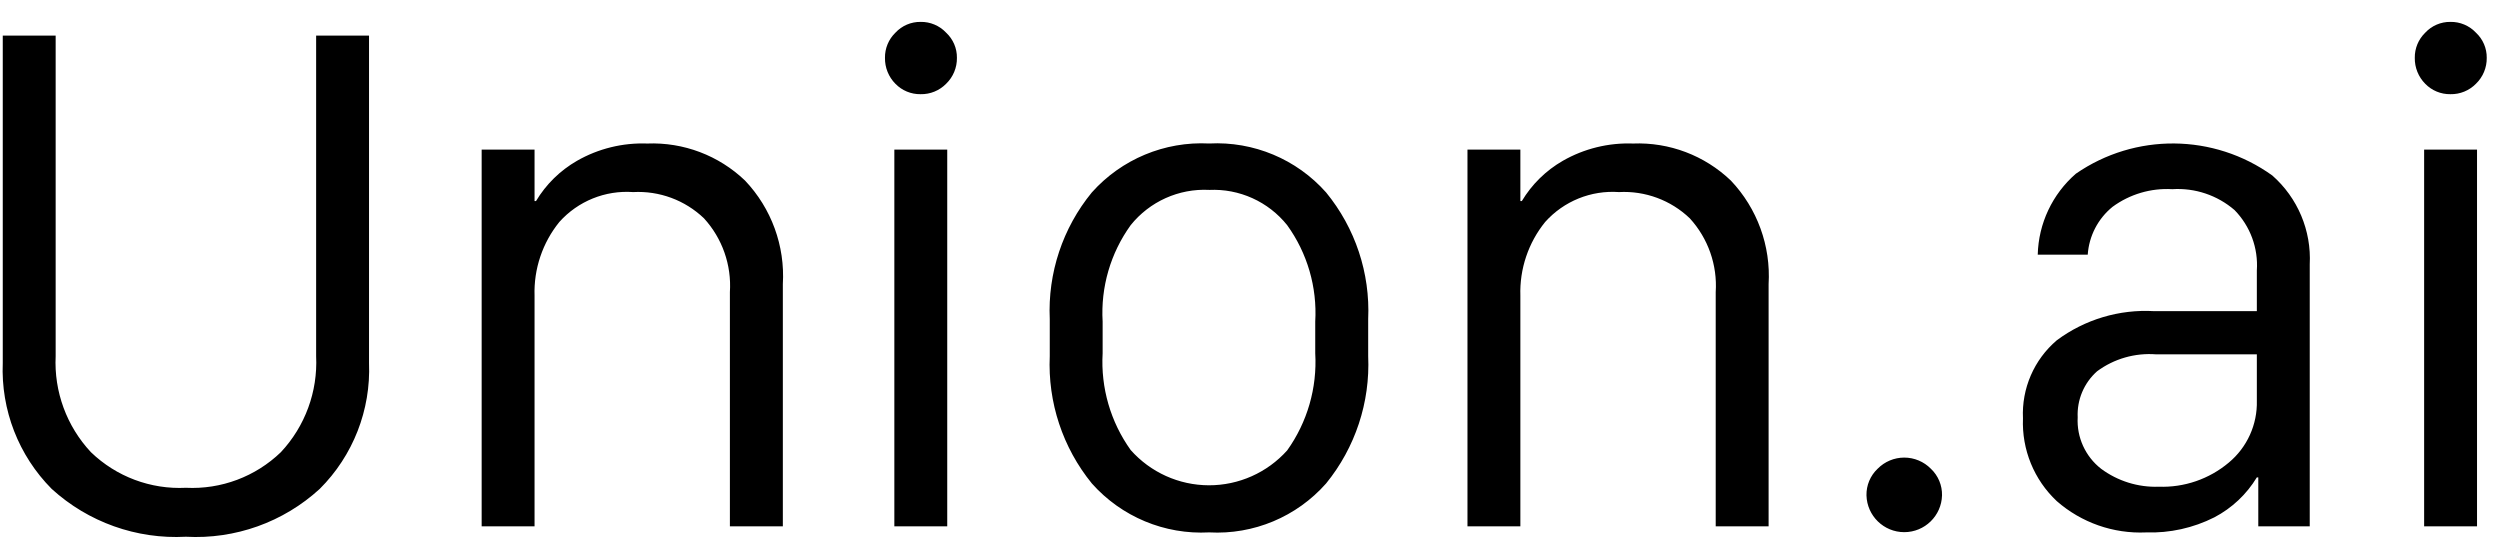
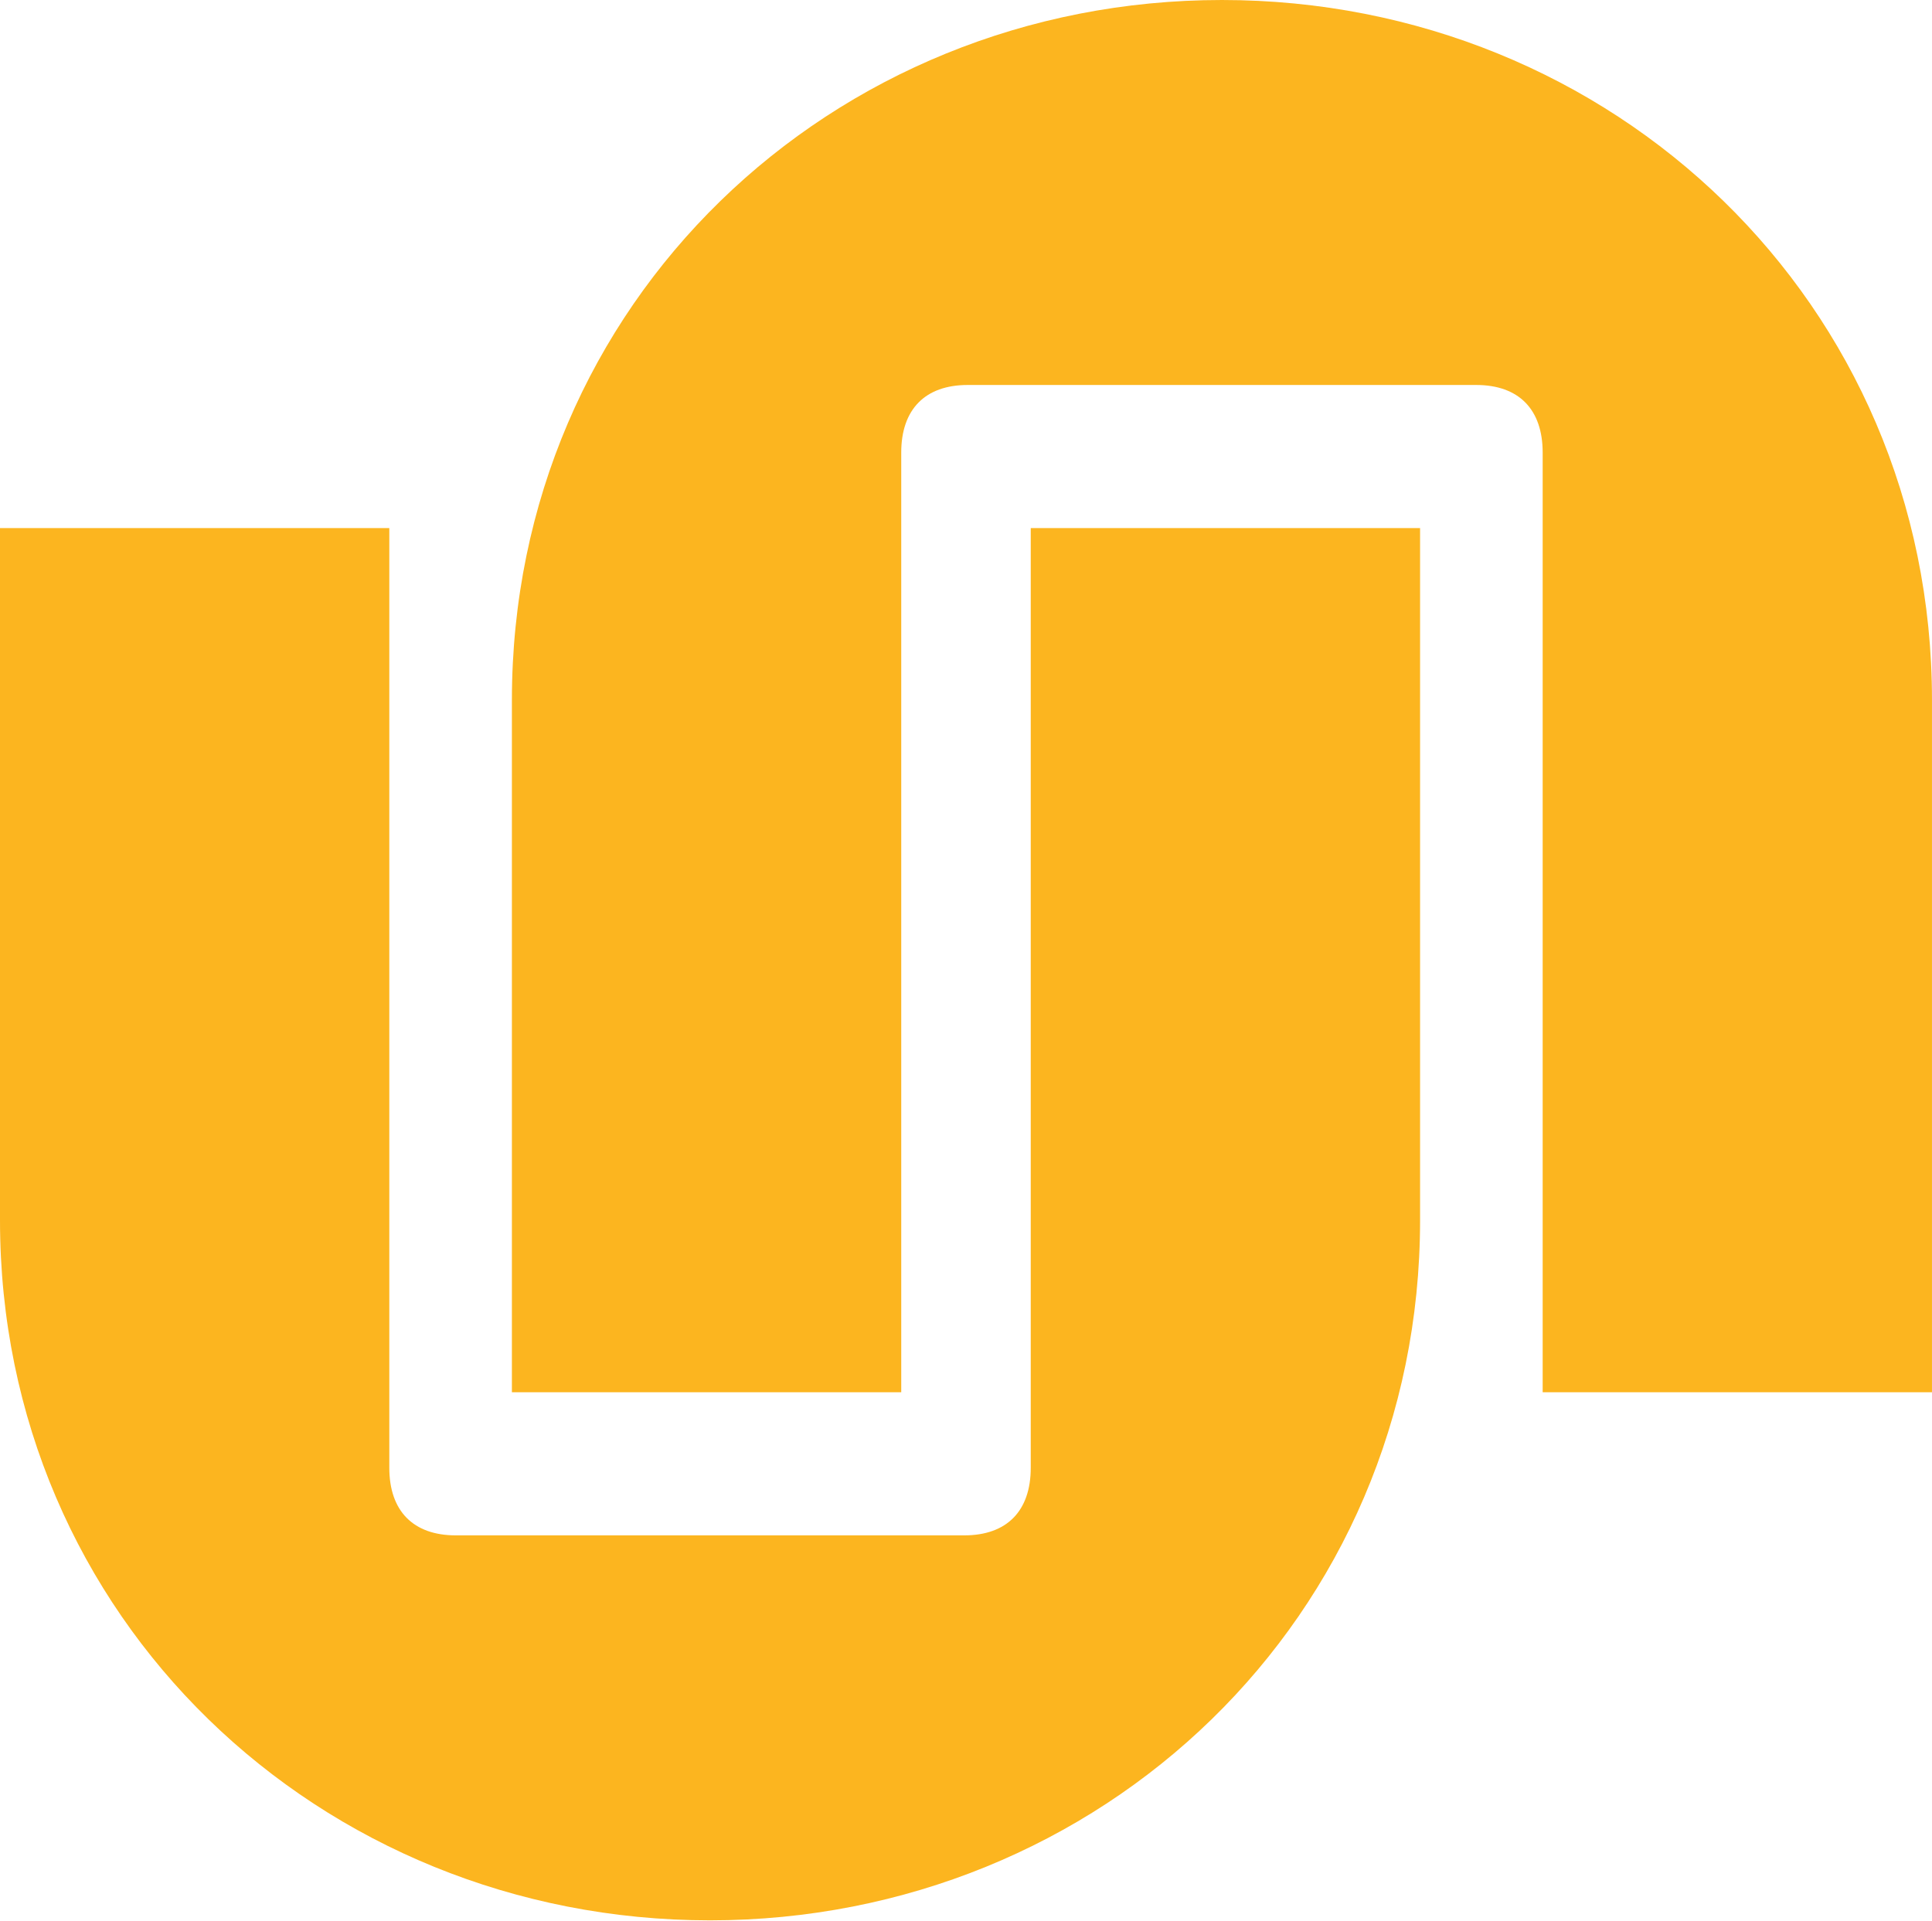
- <svg xmlns="http://www.w3.org/2000/svg" id="Layer_1" data-name="Layer 1" viewBox="0 0 95 21">
-   <path d="M2.115,1.352V13.533a4.99,4.99,0,0,0,1.34,3.65,4.85,4.85,0,0,0,3.609,1.353,4.85,4.85,0,0,0,3.609-1.353,4.99,4.99,0,0,0,1.34-3.65V1.352h2.01V13.793a6.395,6.395,0,0,1-1.873,4.785,6.961,6.961,0,0,1-5.086,1.818,7.01,7.01,0,0,1-5.1-1.818A6.42,6.42,0,0,1,.105,13.793V1.352ZM18.303,20V5.686h2.01V7.641h.055a4.329,4.329,0,0,1,1.559-1.531,5.004,5.004,0,0,1,2.666-.656,5.085,5.085,0,0,1,3.719,1.408,5.264,5.264,0,0,1,1.436,3.937V20H27.736V11.1a3.792,3.792,0,0,0-.984-2.803,3.611,3.611,0,0,0-2.693-.998,3.436,3.436,0,0,0-2.803,1.135,4.237,4.237,0,0,0-.943,2.803V20Zm15.682,0V5.686h2.01V20ZM33.629,2.199a1.304,1.304,0,0,1,.397-.957A1.283,1.283,0,0,1,34.982.832a1.298,1.298,0,0,1,.971.41,1.282,1.282,0,0,1,.41.957,1.342,1.342,0,0,1-.41.984,1.32,1.32,0,0,1-.971.396,1.304,1.304,0,0,1-.957-.396A1.366,1.366,0,0,1,33.629,2.199ZM41.49,7.312a5.59,5.59,0,0,1,4.457-1.859A5.549,5.549,0,0,1,50.391,7.312a7.085,7.085,0,0,1,1.6,4.812v1.408a7.159,7.159,0,0,1-1.6,4.84,5.523,5.523,0,0,1-4.443,1.859,5.565,5.565,0,0,1-4.457-1.859,7.159,7.159,0,0,1-1.6-4.84V12.125A7.085,7.085,0,0,1,41.49,7.312Zm4.457-.096a3.594,3.594,0,0,0-2.981,1.34,5.695,5.695,0,0,0-1.066,3.664v1.203a5.754,5.754,0,0,0,1.066,3.678,3.983,3.983,0,0,0,5.947.014,5.777,5.777,0,0,0,1.066-3.691V12.221a5.695,5.695,0,0,0-1.066-3.664A3.58,3.58,0,0,0,45.947,7.217ZM55.764,20V5.686h2.01V7.641h.055a4.33,4.33,0,0,1,1.559-1.531,5.004,5.004,0,0,1,2.666-.656,5.085,5.085,0,0,1,3.719,1.408A5.264,5.264,0,0,1,67.207,10.799V20H65.197V11.1a3.792,3.792,0,0,0-.984-2.803,3.611,3.611,0,0,0-2.693-.998,3.436,3.436,0,0,0-2.803,1.135,4.237,4.237,0,0,0-.943,2.803V20Zm15.162-1.176a1.352,1.352,0,0,1,.424-1.012,1.419,1.419,0,0,1,2.023,0,1.352,1.352,0,0,1,.424,1.012,1.436,1.436,0,0,1-2.871,0Zm14.834-.684a4.121,4.121,0,0,1-1.613,1.518,5.367,5.367,0,0,1-2.598.574,4.824,4.824,0,0,1-3.391-1.189,4.082,4.082,0,0,1-1.285-3.145,3.668,3.668,0,0,1,1.285-2.967,5.651,5.651,0,0,1,3.705-1.107h3.897V10.279a2.993,2.993,0,0,0-.848-2.297,3.298,3.298,0,0,0-2.365-.793,3.49,3.49,0,0,0-2.27.67,2.567,2.567,0,0,0-.943,1.818H77.434a4.212,4.212,0,0,1,1.449-3.076,6.481,6.481,0,0,1,7.465.068,4.207,4.207,0,0,1,1.422,3.377V20h-1.955V18.141Zm-3.732.355a3.915,3.915,0,0,0,2.666-.916,2.96,2.96,0,0,0,1.066-2.352V13.465H81.932a3.342,3.342,0,0,0-2.242.643,2.2,2.2,0,0,0-.738,1.75,2.32,2.32,0,0,0,.889,1.955A3.481,3.481,0,0,0,82.027,18.496ZM92.117,20V5.686H94.127V20ZM91.762,2.199a1.304,1.304,0,0,1,.397-.957A1.283,1.283,0,0,1,93.115.832a1.298,1.298,0,0,1,.971.41,1.282,1.282,0,0,1,.41.957,1.342,1.342,0,0,1-.41.984,1.32,1.32,0,0,1-.971.396,1.304,1.304,0,0,1-.957-.396A1.366,1.366,0,0,1,91.762,2.199Z" />
+ <svg xmlns="http://www.w3.org/2000/svg" id="Layer_1" data-name="Layer 1" viewBox="0 0 1082.43 1076">
+   <defs>
+     <style>.cls-1{fill:#fcb51f;}</style>
+   </defs>
+   <path class="cls-1" d="M401.1,1078c-219,0-397.81-169.65-397.81-392.32V297.9H221.41V824.43c0,24.23,13.41,37.86,37.25,37.86H543.53c23.84,0,37.25-13.63,37.25-37.86V297.9H798.91V685.68C798.91,908.35,620.12,1078,401.1,1078" transform="translate(-3.29 -2)" />
+   <path class="cls-1" d="M687.9,2c219,0,397.81,169.65,397.81,392.32V782.11H867.59V255.57c0-24.23-13.41-37.86-37.25-37.86H545.47c-23.84,0-37.25,13.63-37.25,37.86V782.11H290.09V394.32C290.09,171.65,468.88,2,687.9,2" transform="translate(-3.29 -2)" />
</svg>
